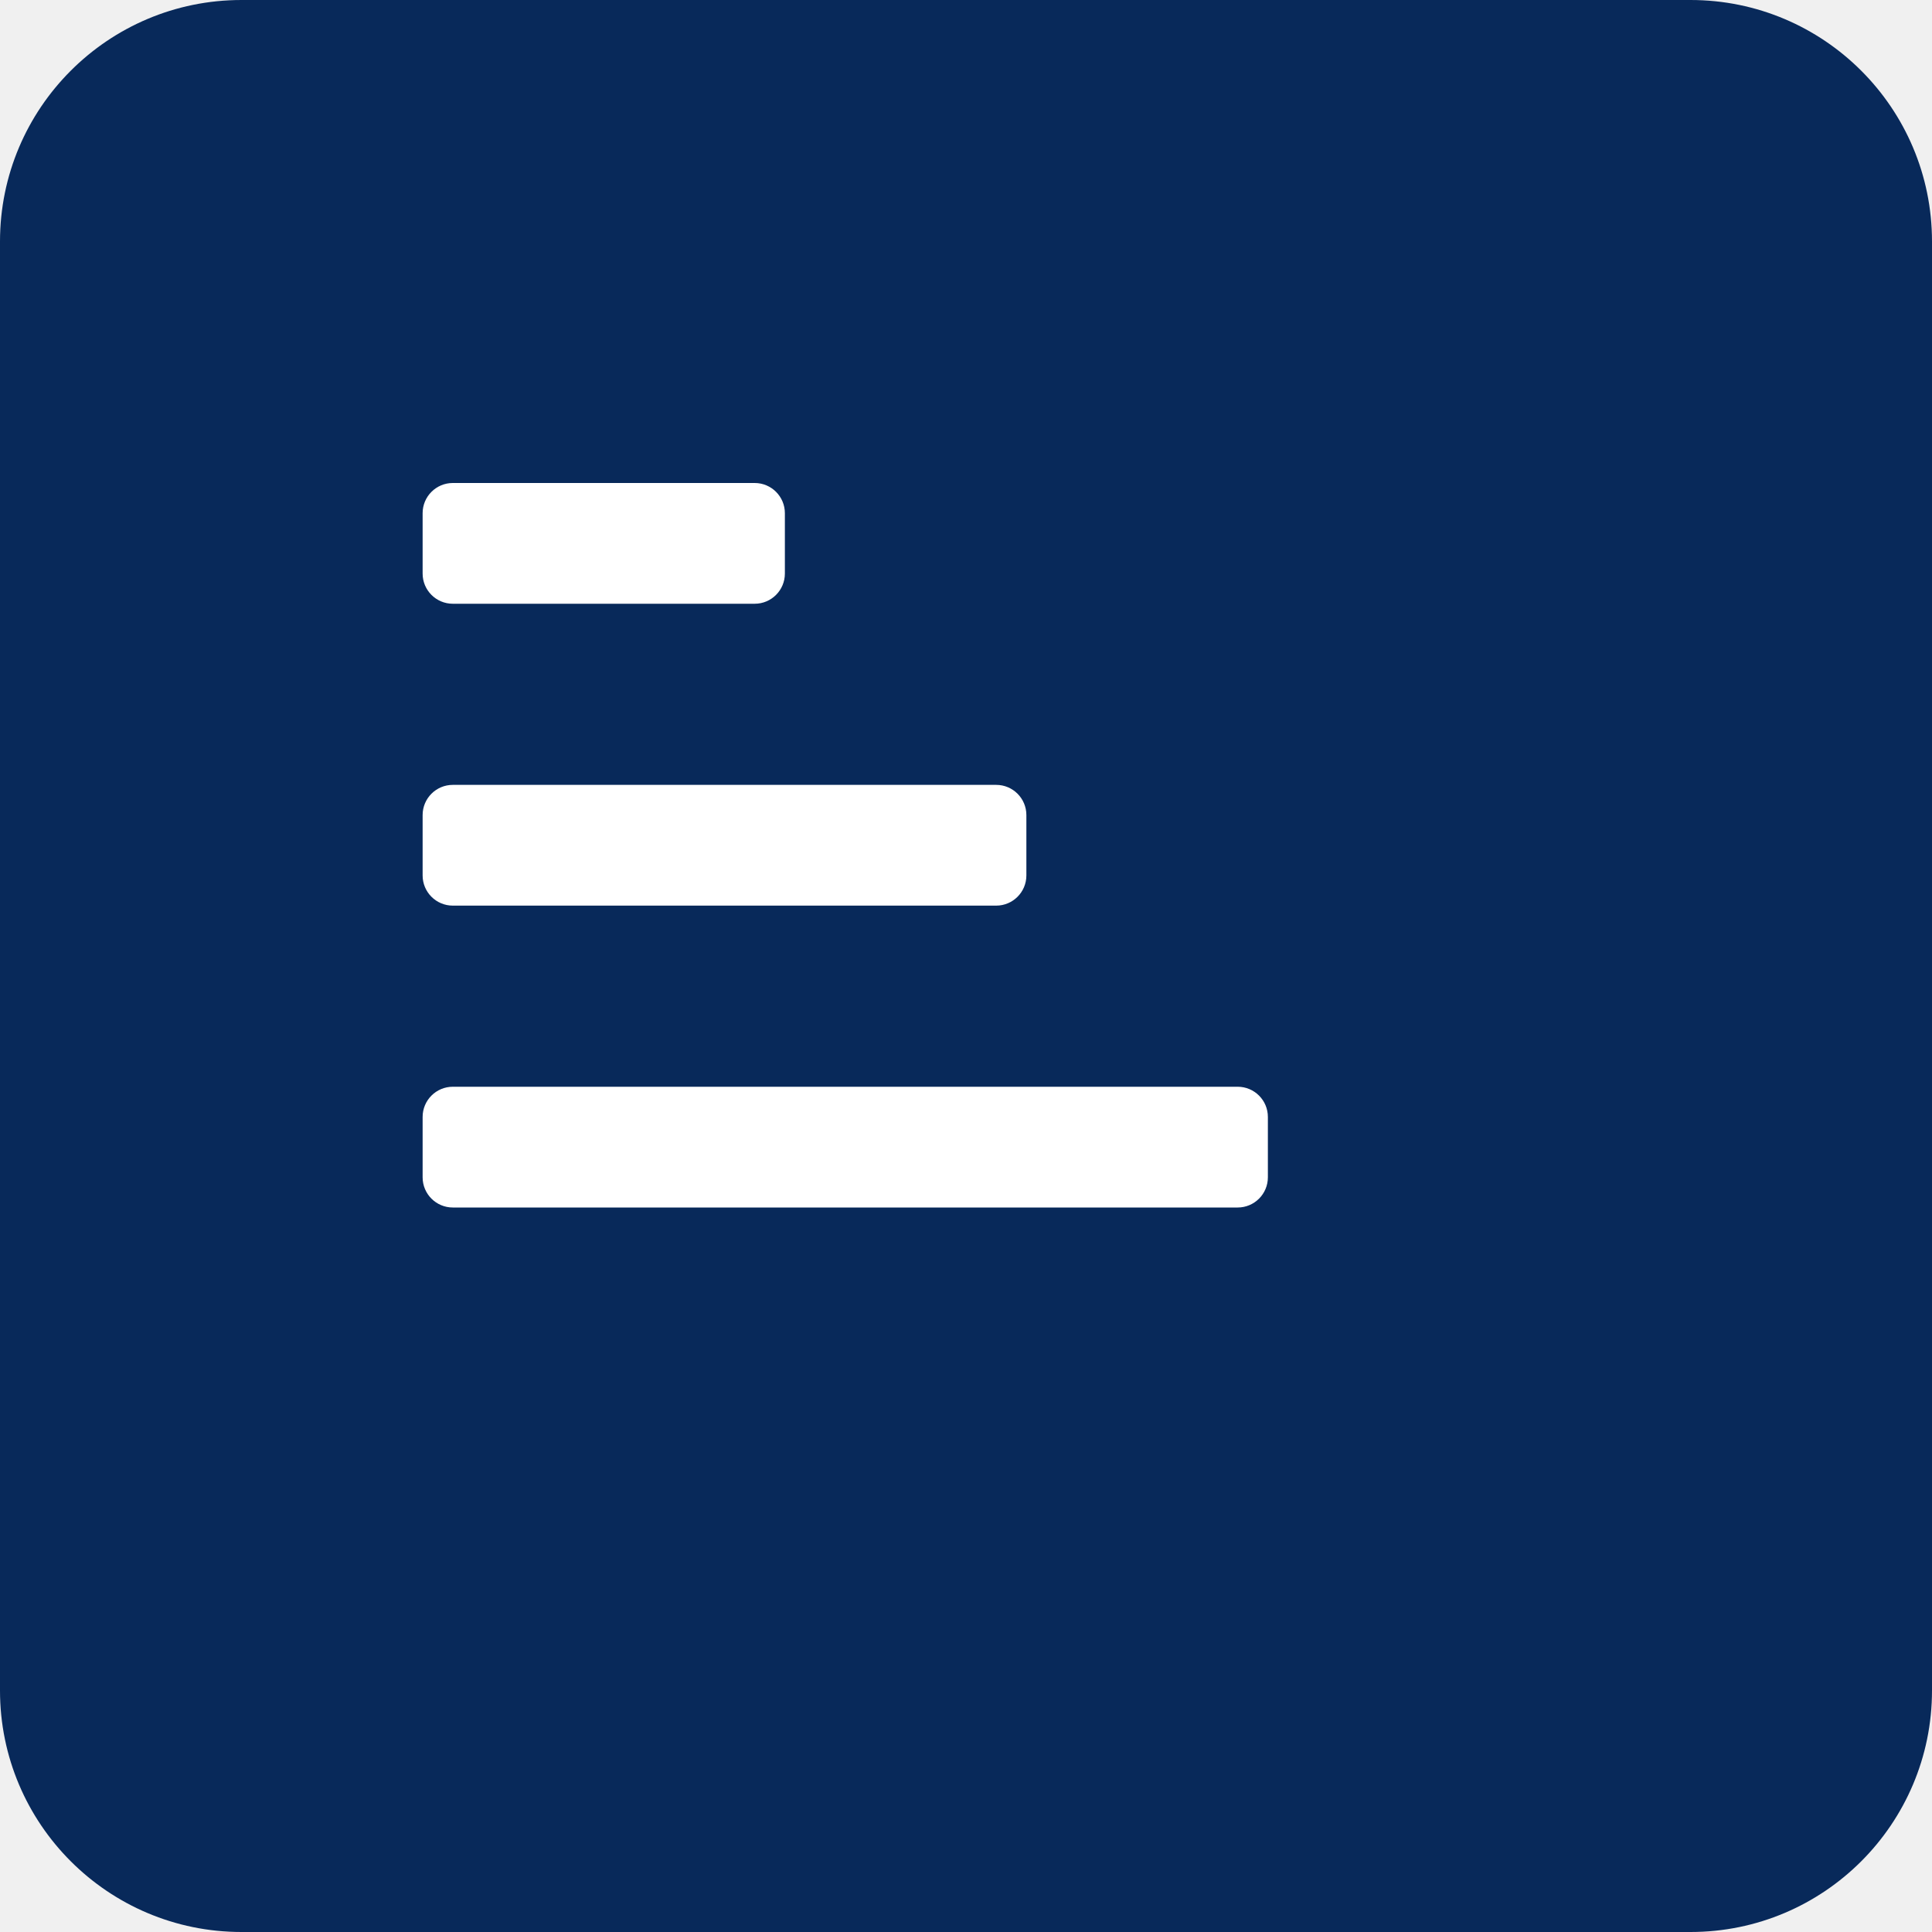
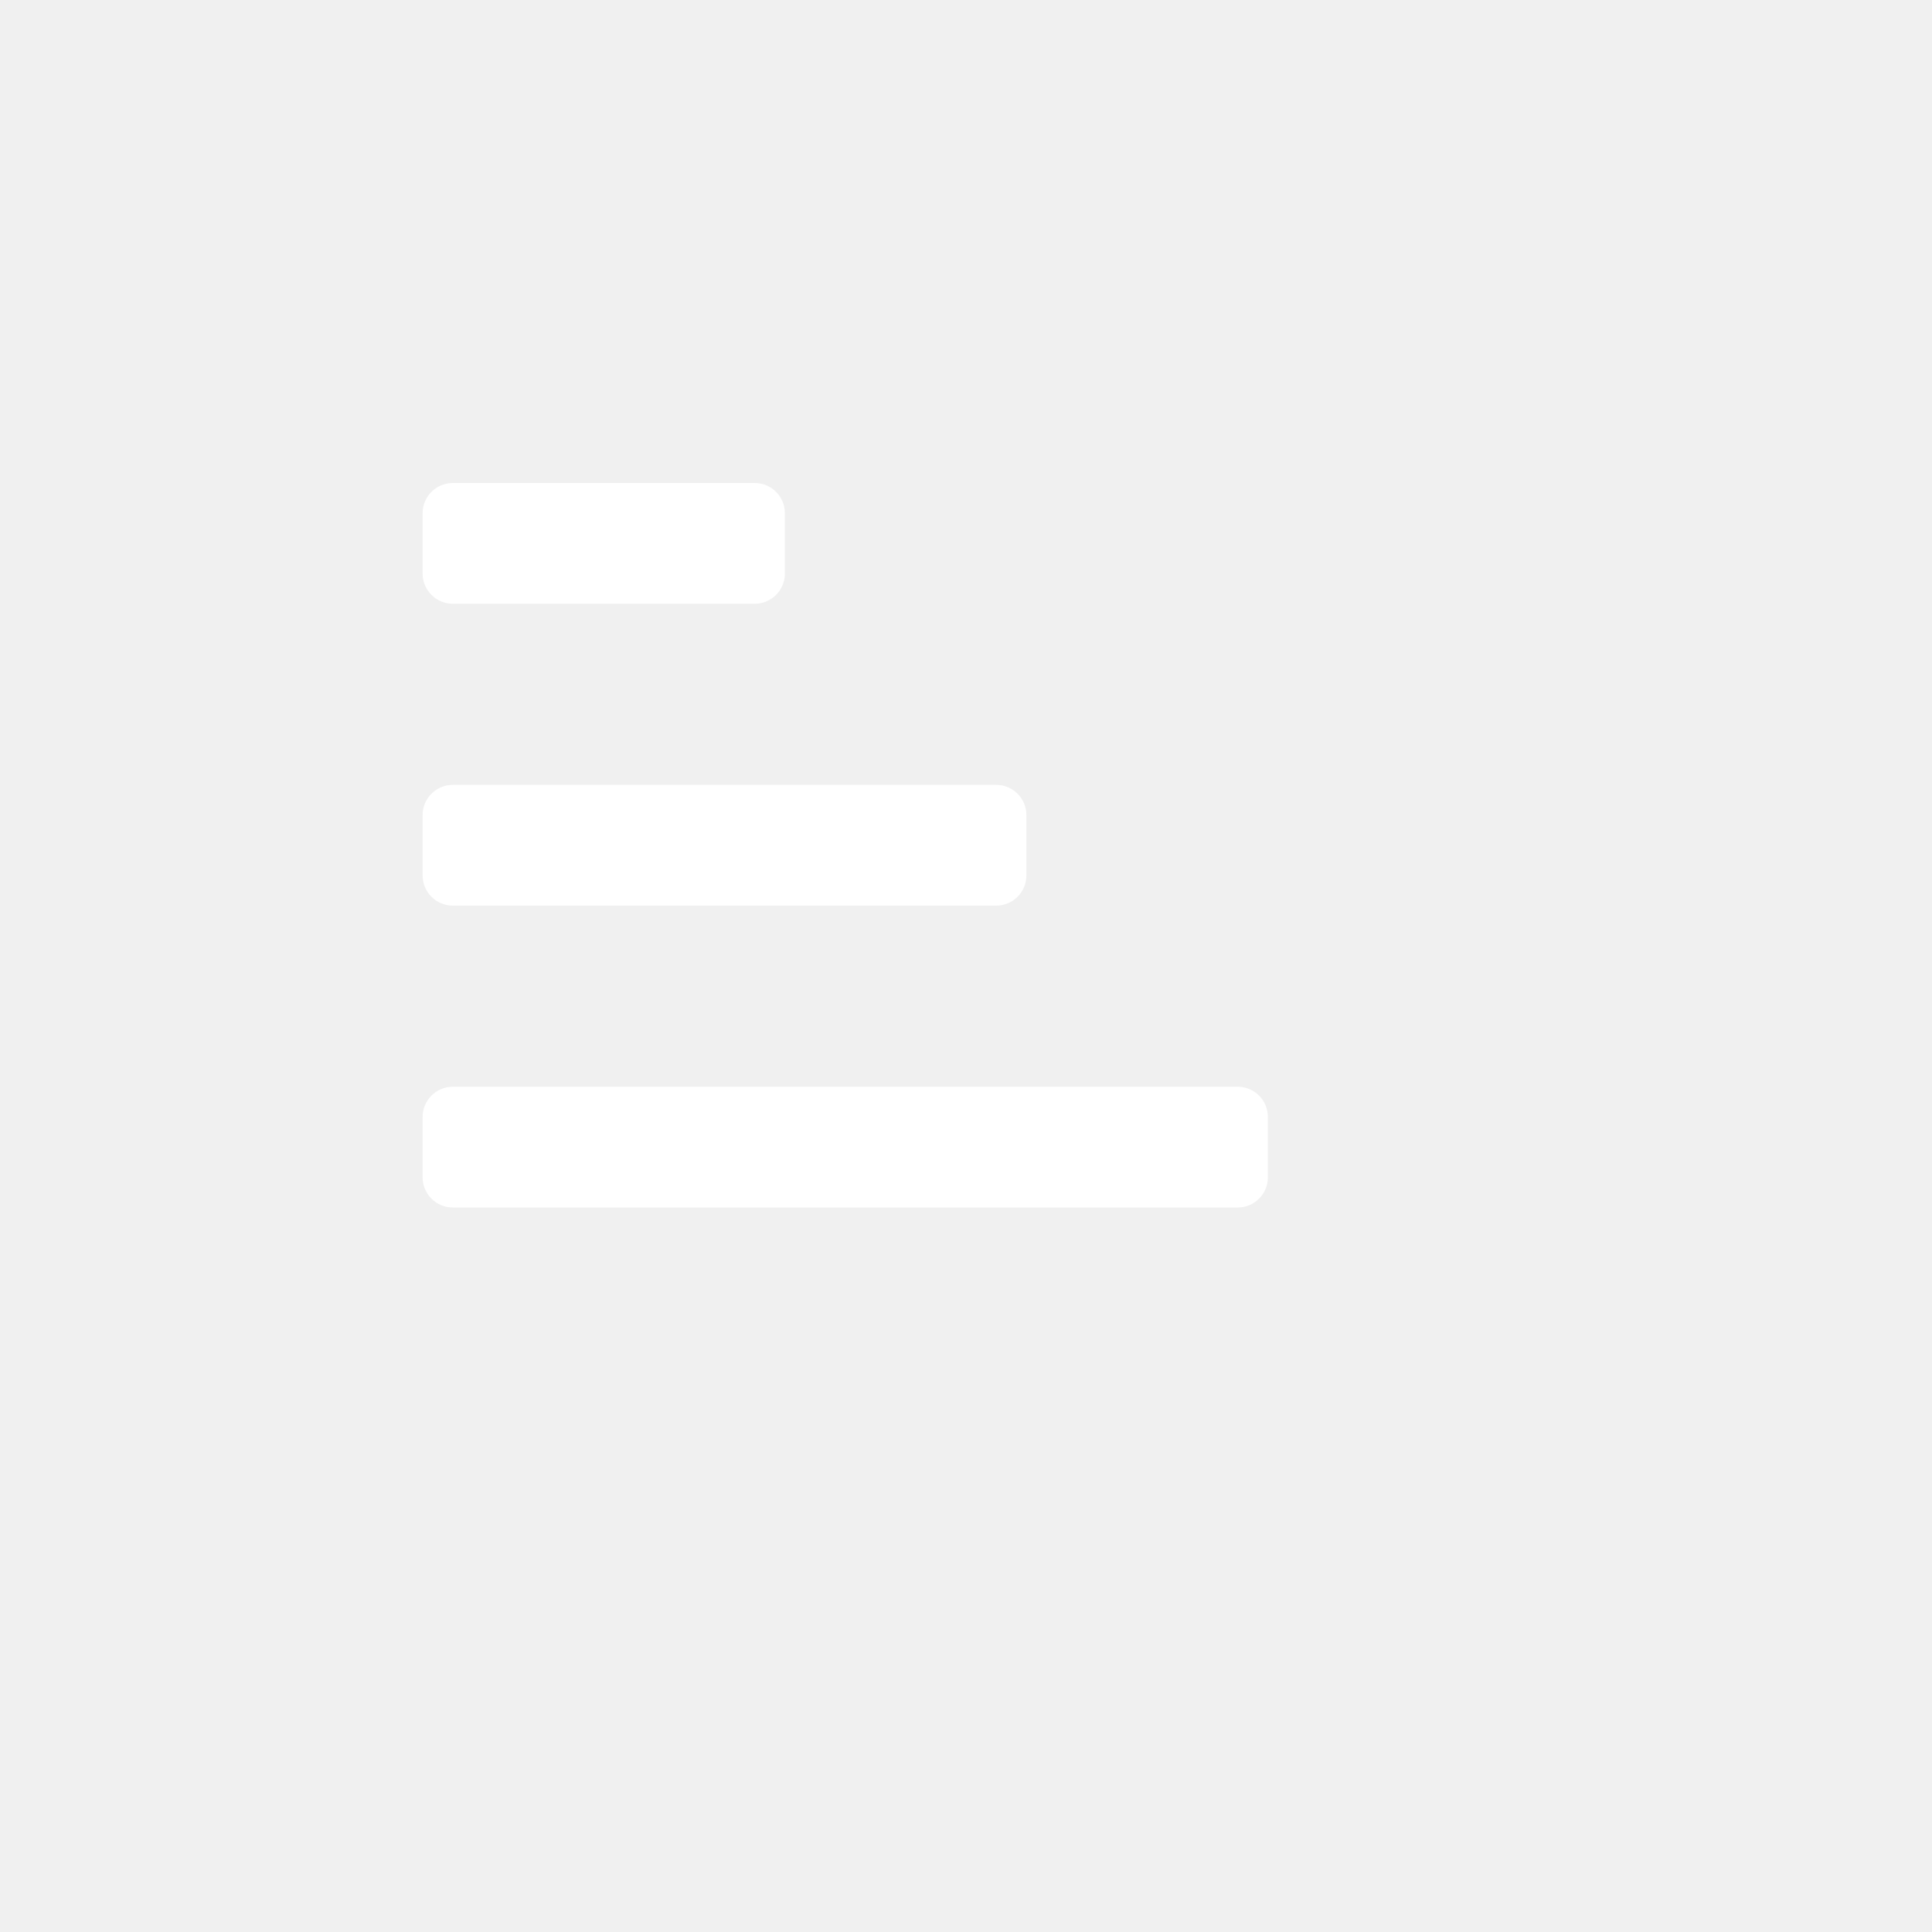
<svg xmlns="http://www.w3.org/2000/svg" viewBox="0 0 64 64">
-   <rect width="64" height="64" rx="8" fill="#08295A" />
  <g fill="#FFFFFF" transform="translate(10,10)">
    <rect x="4" y="6" width="12" height="4" rx="1" />
    <rect x="4" y="16" width="20" height="4" rx="1" />
    <rect x="4" y="26" width="28" height="4" rx="1" />
  </g>
</svg>
